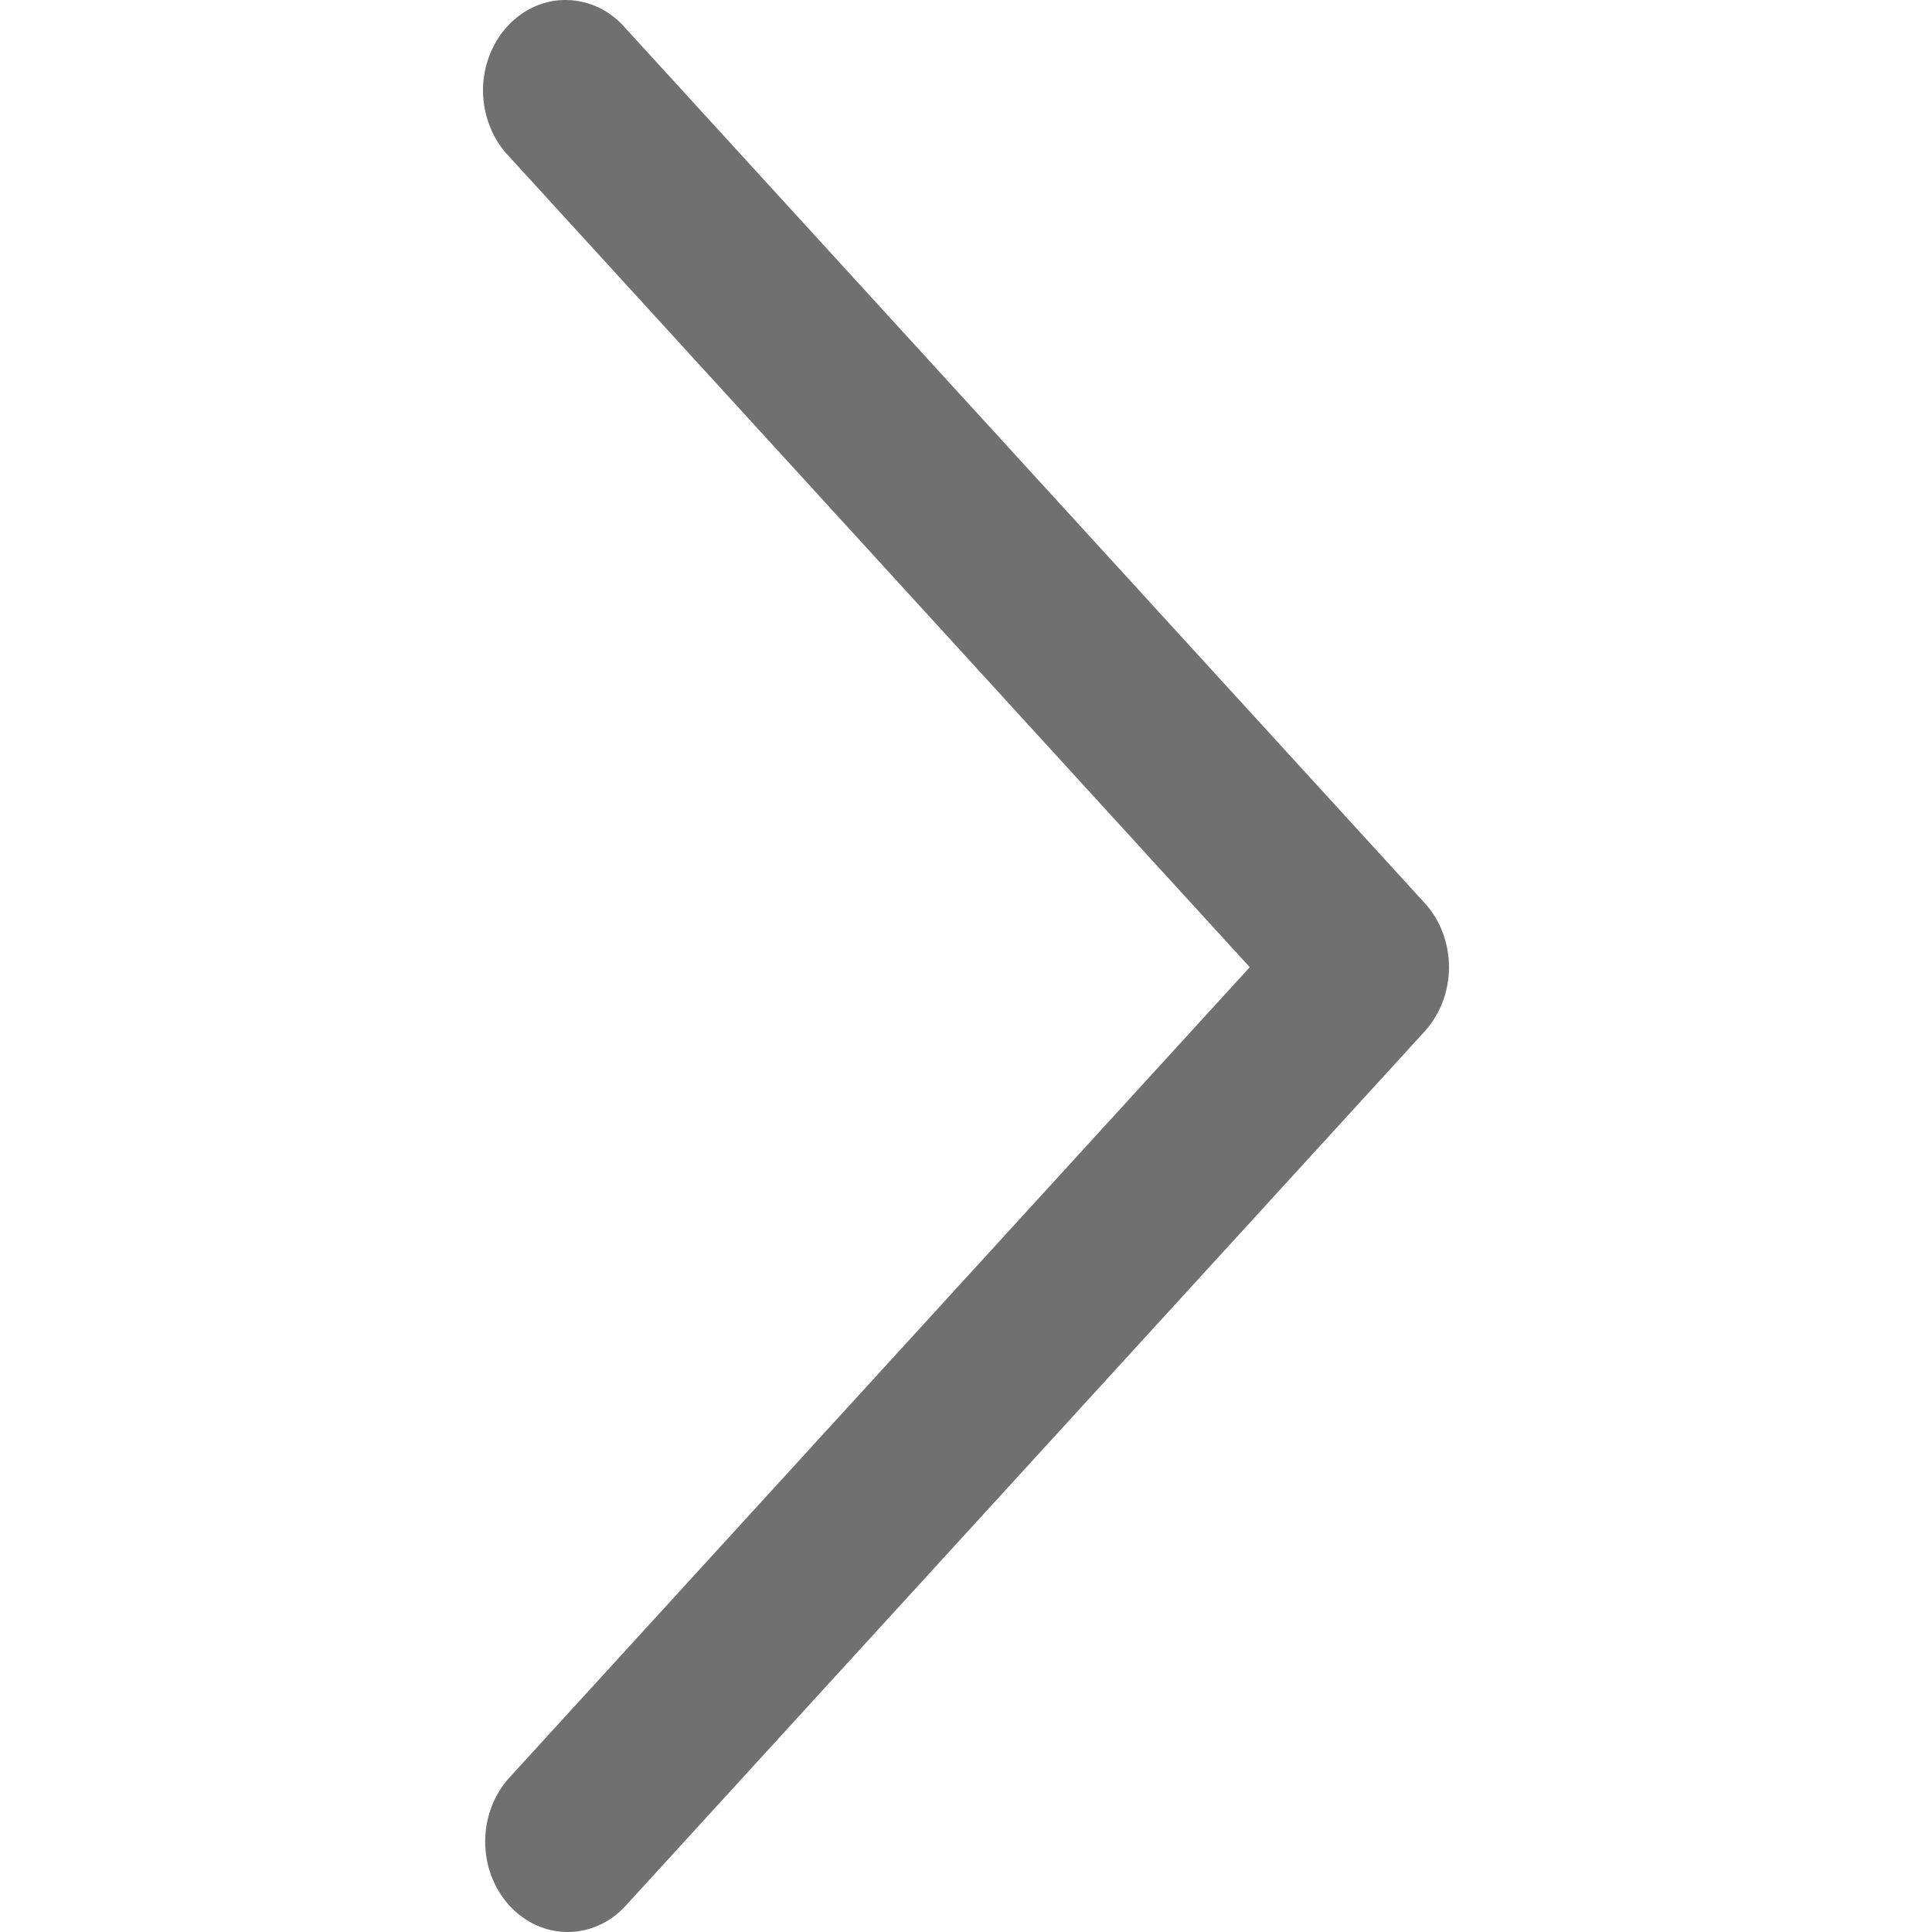
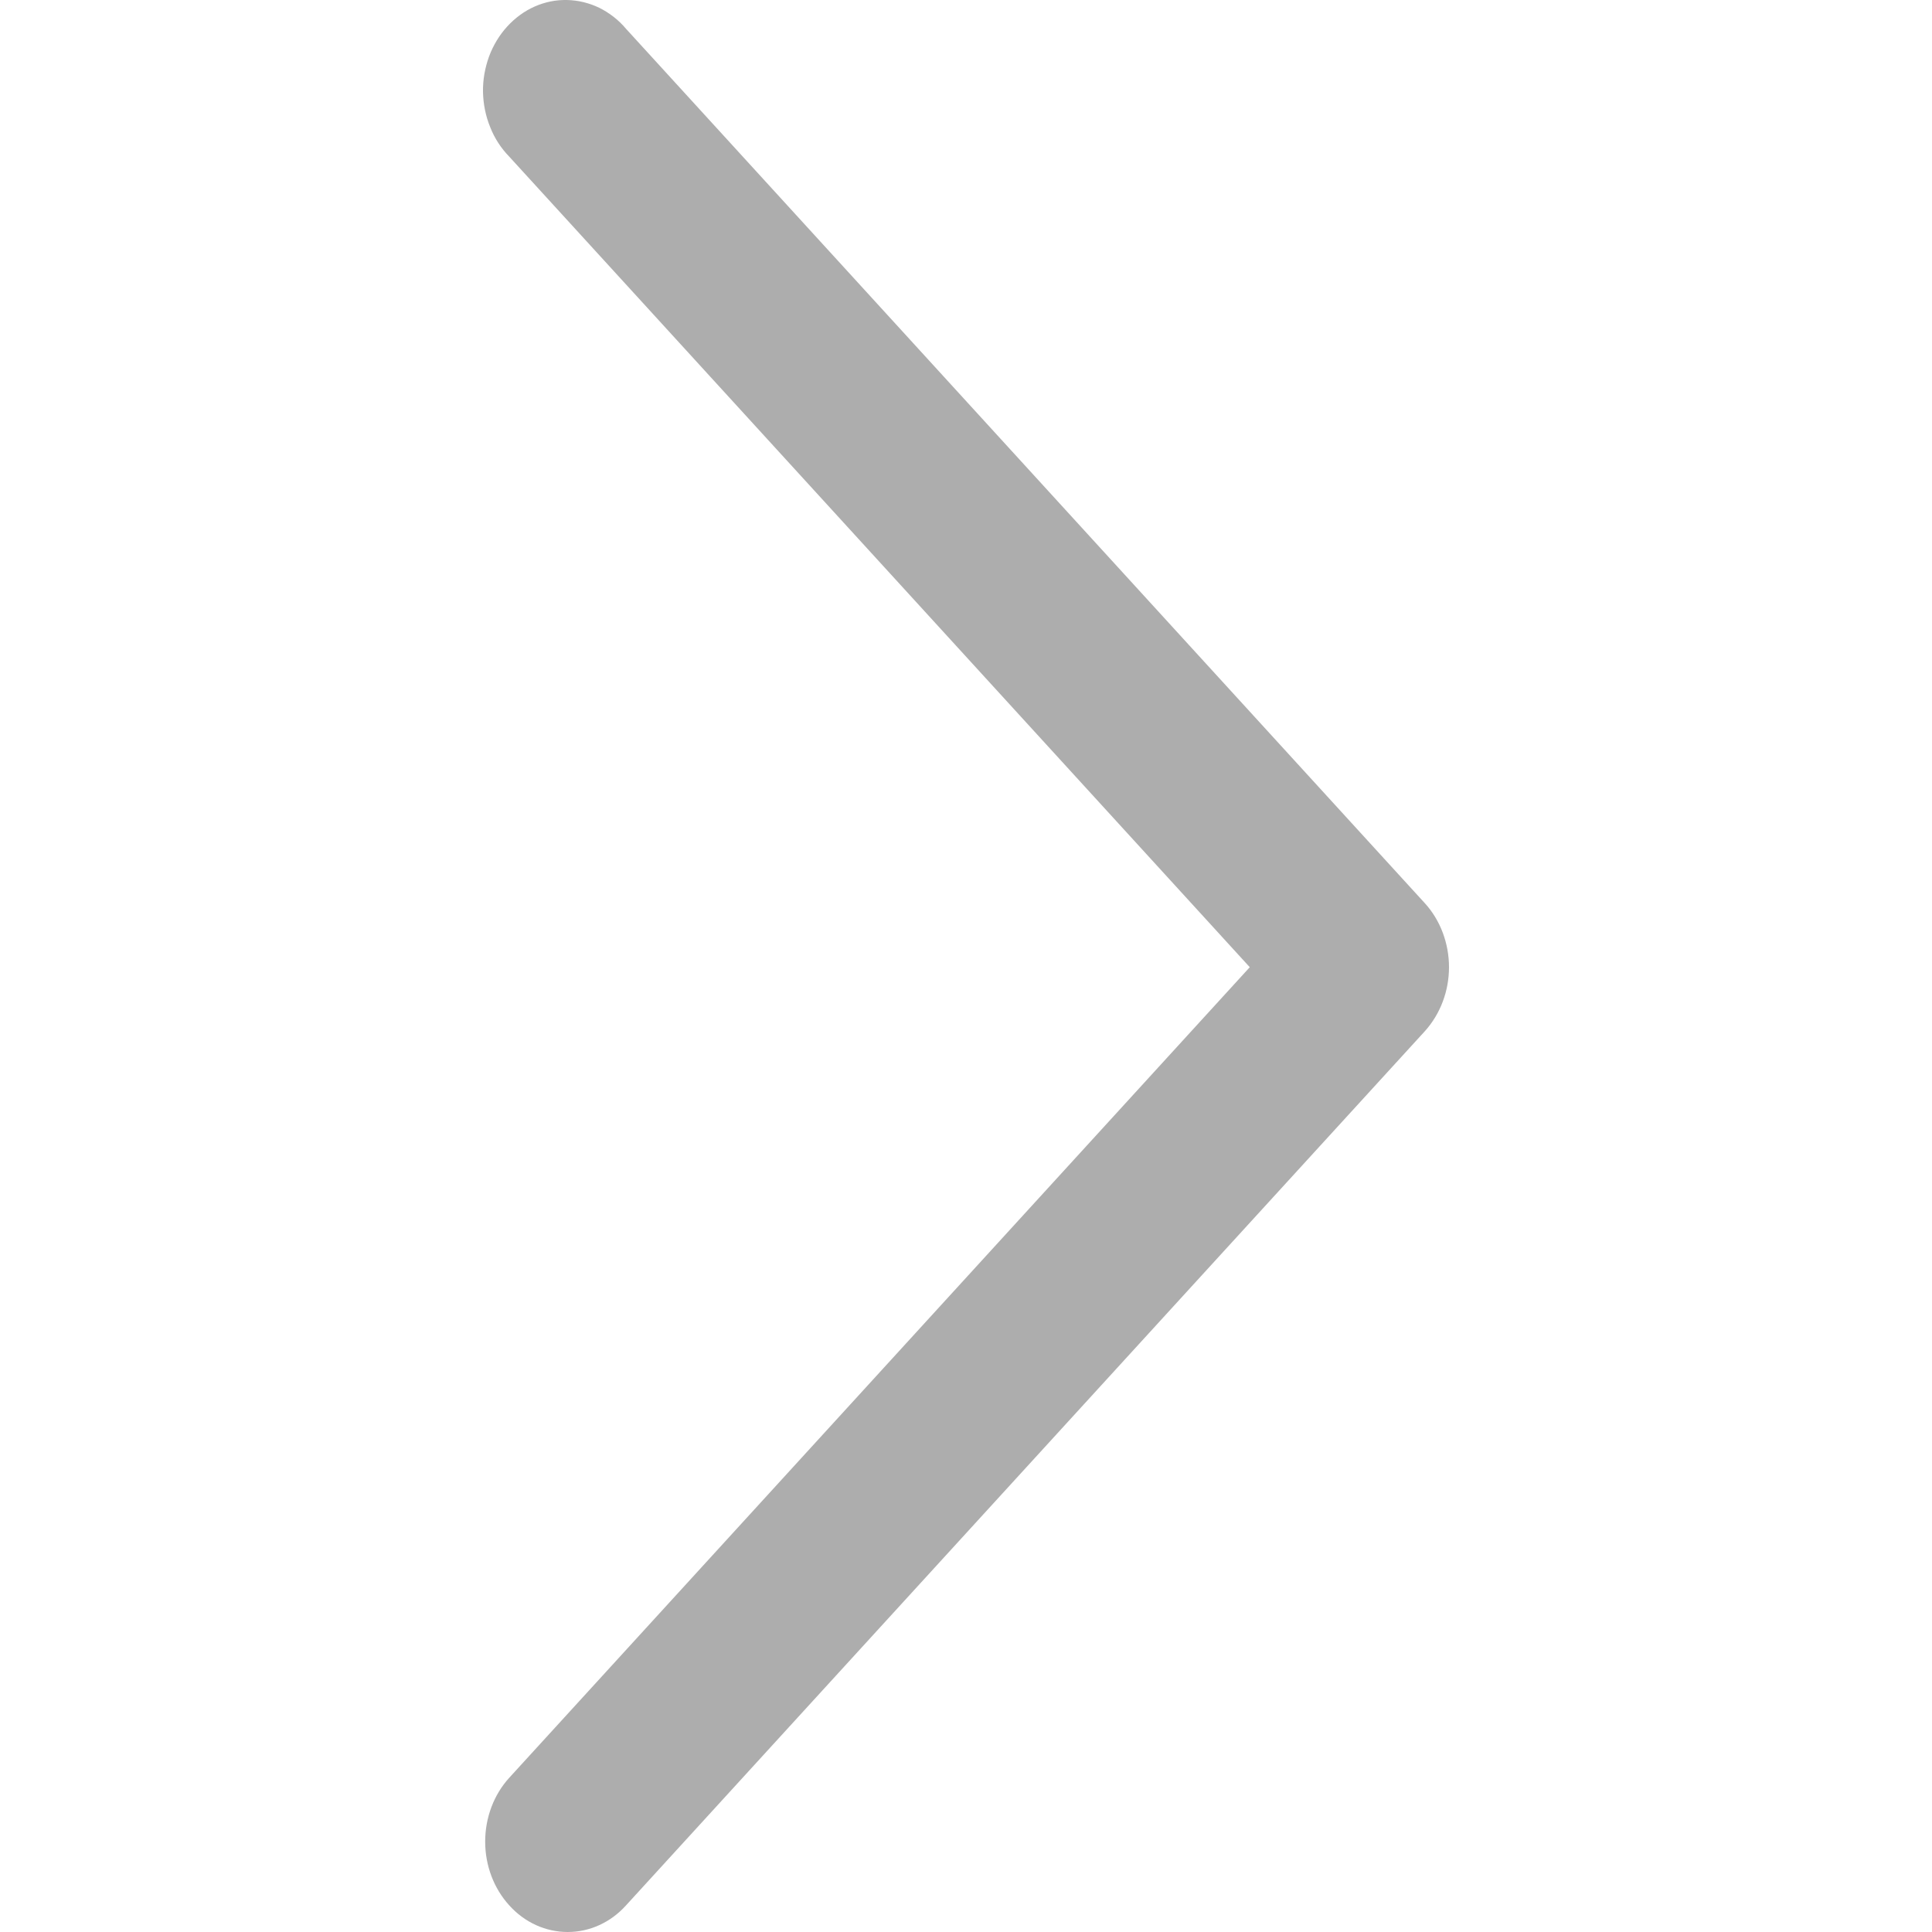
<svg xmlns="http://www.w3.org/2000/svg" width="8" height="8" viewBox="0 0 8 8" fill="none">
-   <path opacity="0.8" d="M2.109 7.89C2.045 7.82 2.009 7.725 2.009 7.626C2.009 7.526 2.045 7.431 2.109 7.361L5.175 4.005L2.109 0.649C2.075 0.614 2.048 0.573 2.03 0.527C2.011 0.481 2.001 0.431 2 0.381C1.999 0.331 2.008 0.281 2.025 0.234C2.042 0.188 2.068 0.145 2.1 0.11C2.133 0.074 2.171 0.046 2.214 0.027C2.257 0.008 2.302 -0.001 2.348 5.86119e-05C2.394 0.001 2.439 0.012 2.481 0.032C2.523 0.053 2.561 0.082 2.592 0.119L5.9 3.74C5.964 3.81 6 3.906 6 4.005C6 4.104 5.964 4.199 5.9 4.27L2.592 7.89C2.528 7.961 2.441 8 2.351 8C2.26 8 2.173 7.961 2.109 7.89Z" fill="currentColor" fill-opacity="0.7" />
+   <path opacity="0.8" d="M2.109 7.89C2.045 7.82 2.009 7.725 2.009 7.626C2.009 7.526 2.045 7.431 2.109 7.361L5.175 4.005L2.109 0.649C2.075 0.614 2.048 0.573 2.03 0.527C2.011 0.481 2.001 0.431 2 0.381C1.999 0.331 2.008 0.281 2.025 0.234C2.042 0.188 2.068 0.145 2.1 0.11C2.133 0.074 2.171 0.046 2.214 0.027C2.257 0.008 2.302 -0.001 2.348 5.86119e-05C2.394 0.001 2.439 0.012 2.481 0.032C2.523 0.053 2.561 0.082 2.592 0.119L5.9 3.74C5.964 3.81 6 3.906 6 4.005C6 4.104 5.964 4.199 5.9 4.27L2.592 7.89C2.528 7.961 2.441 8 2.351 8C2.26 8 2.173 7.961 2.109 7.89Z" fill="currentColor" fill-opacity="0.4" />
</svg>
